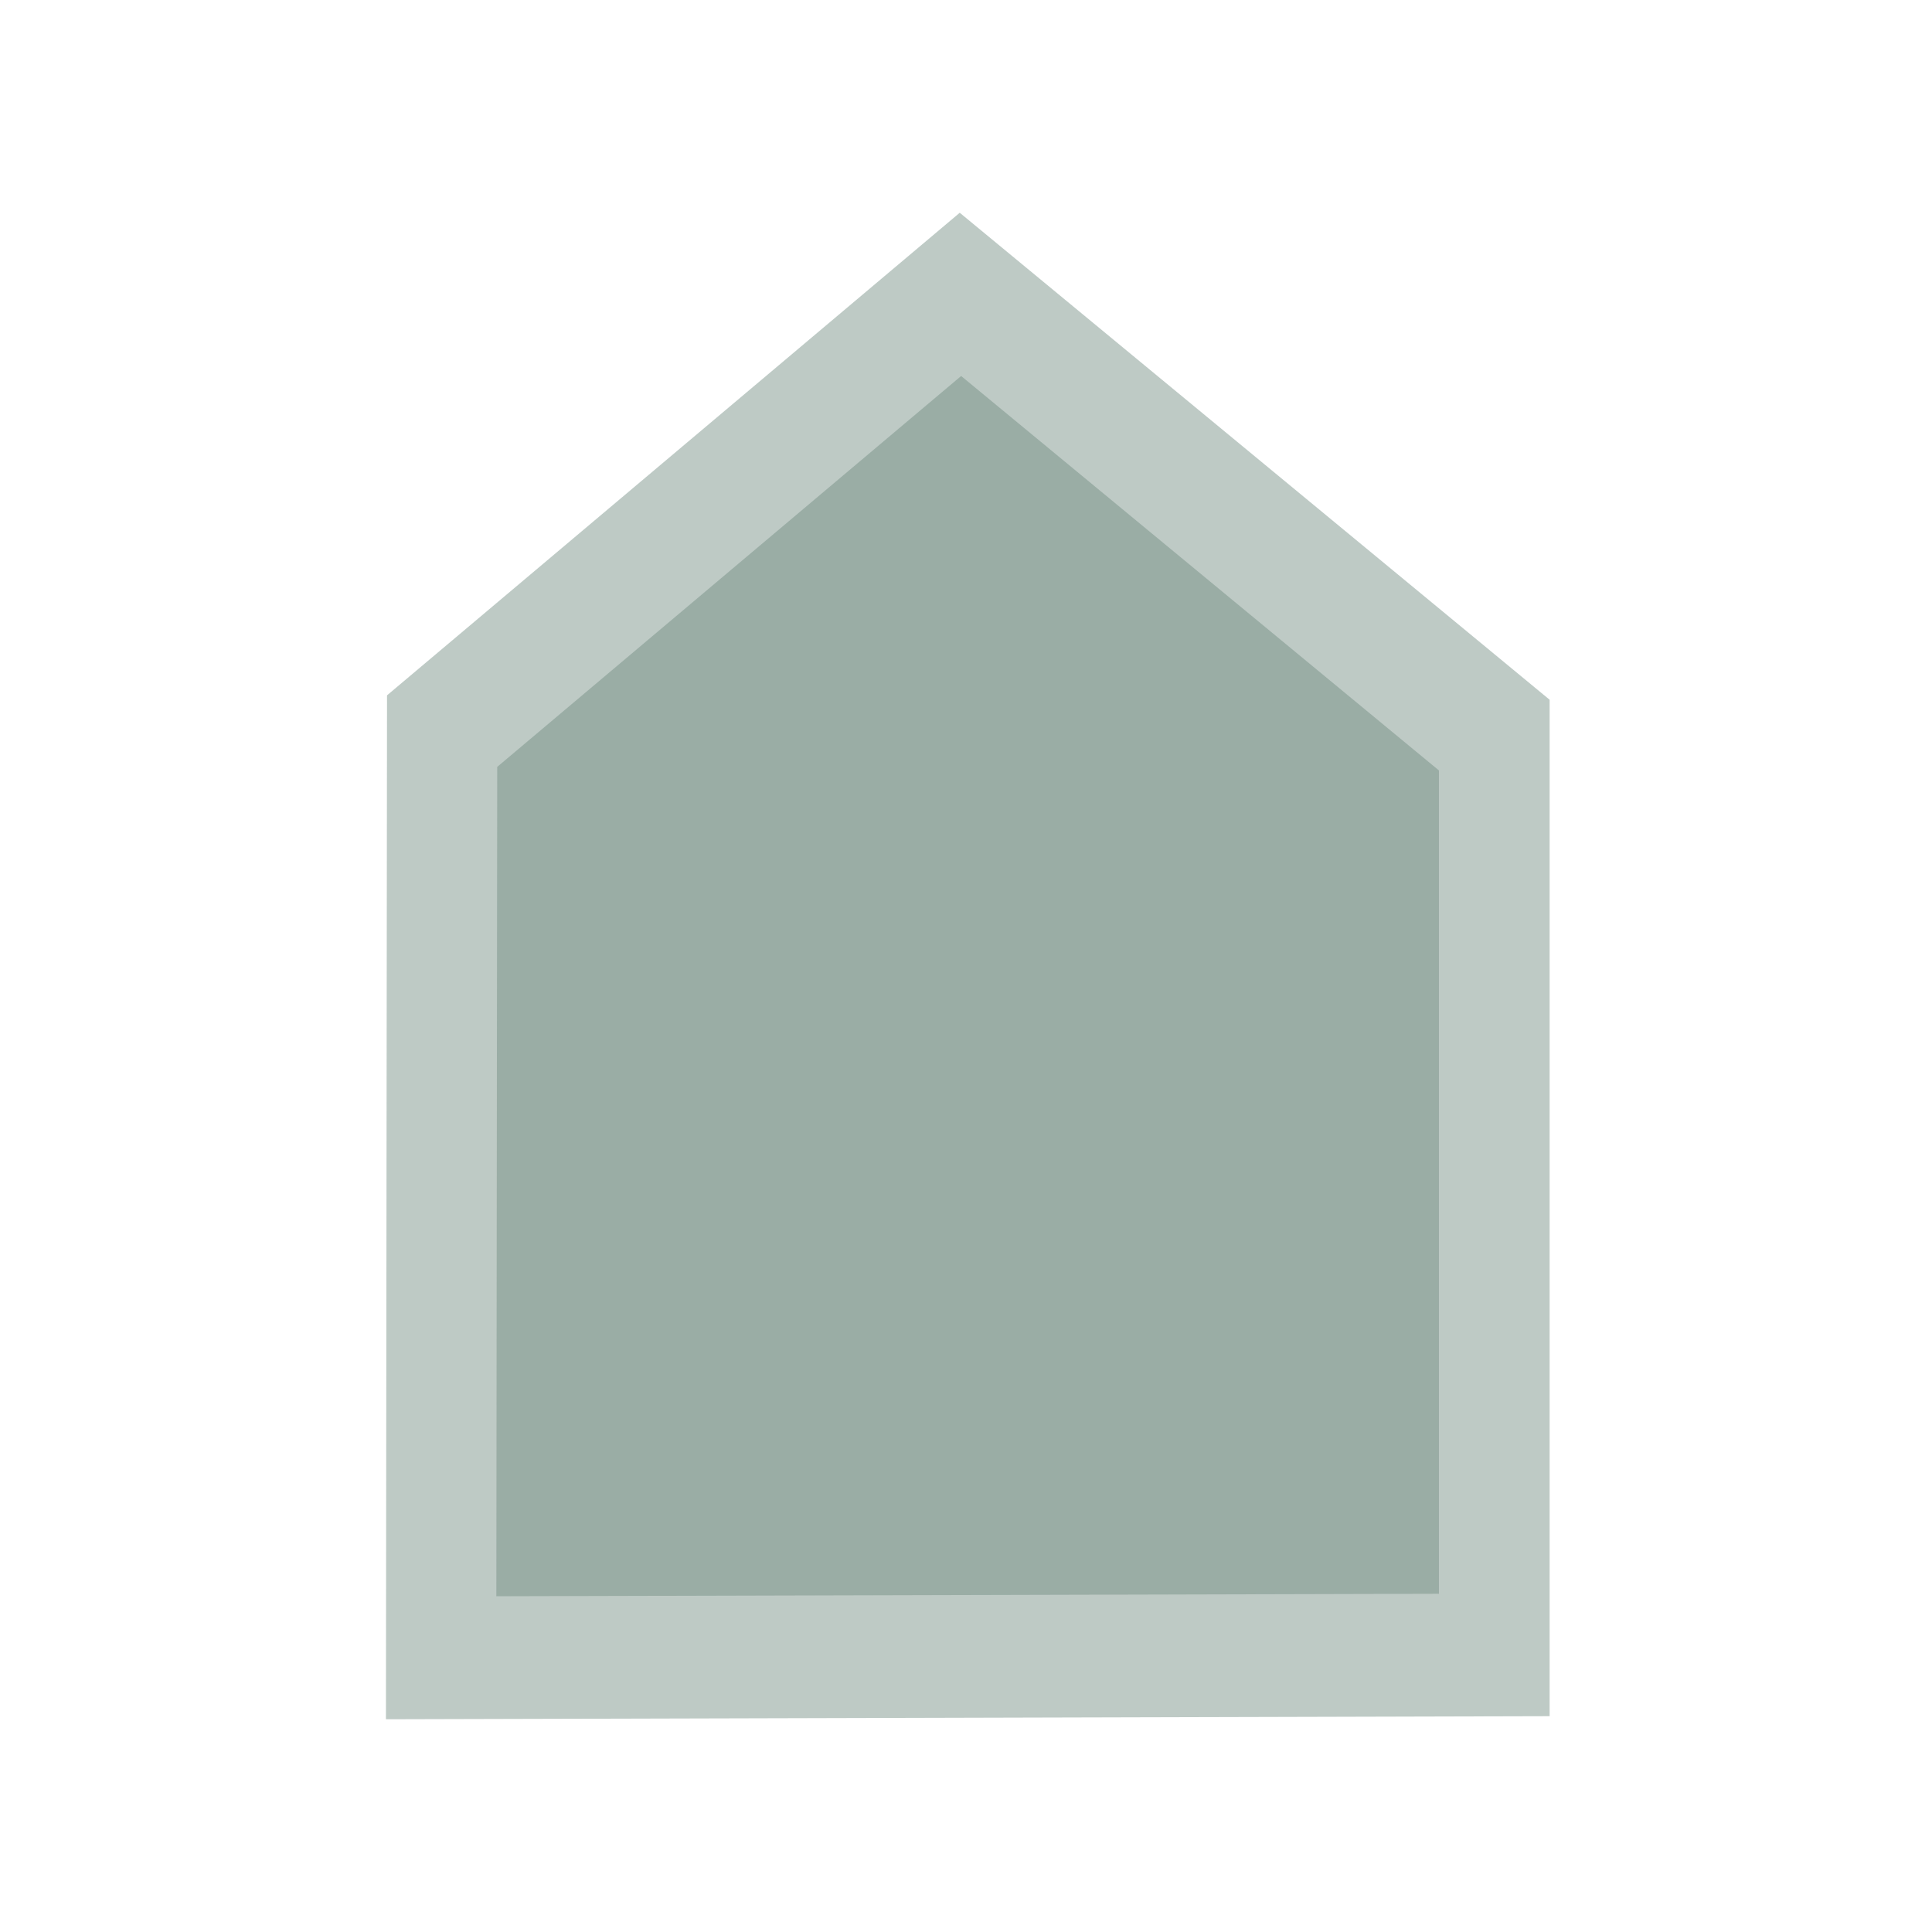
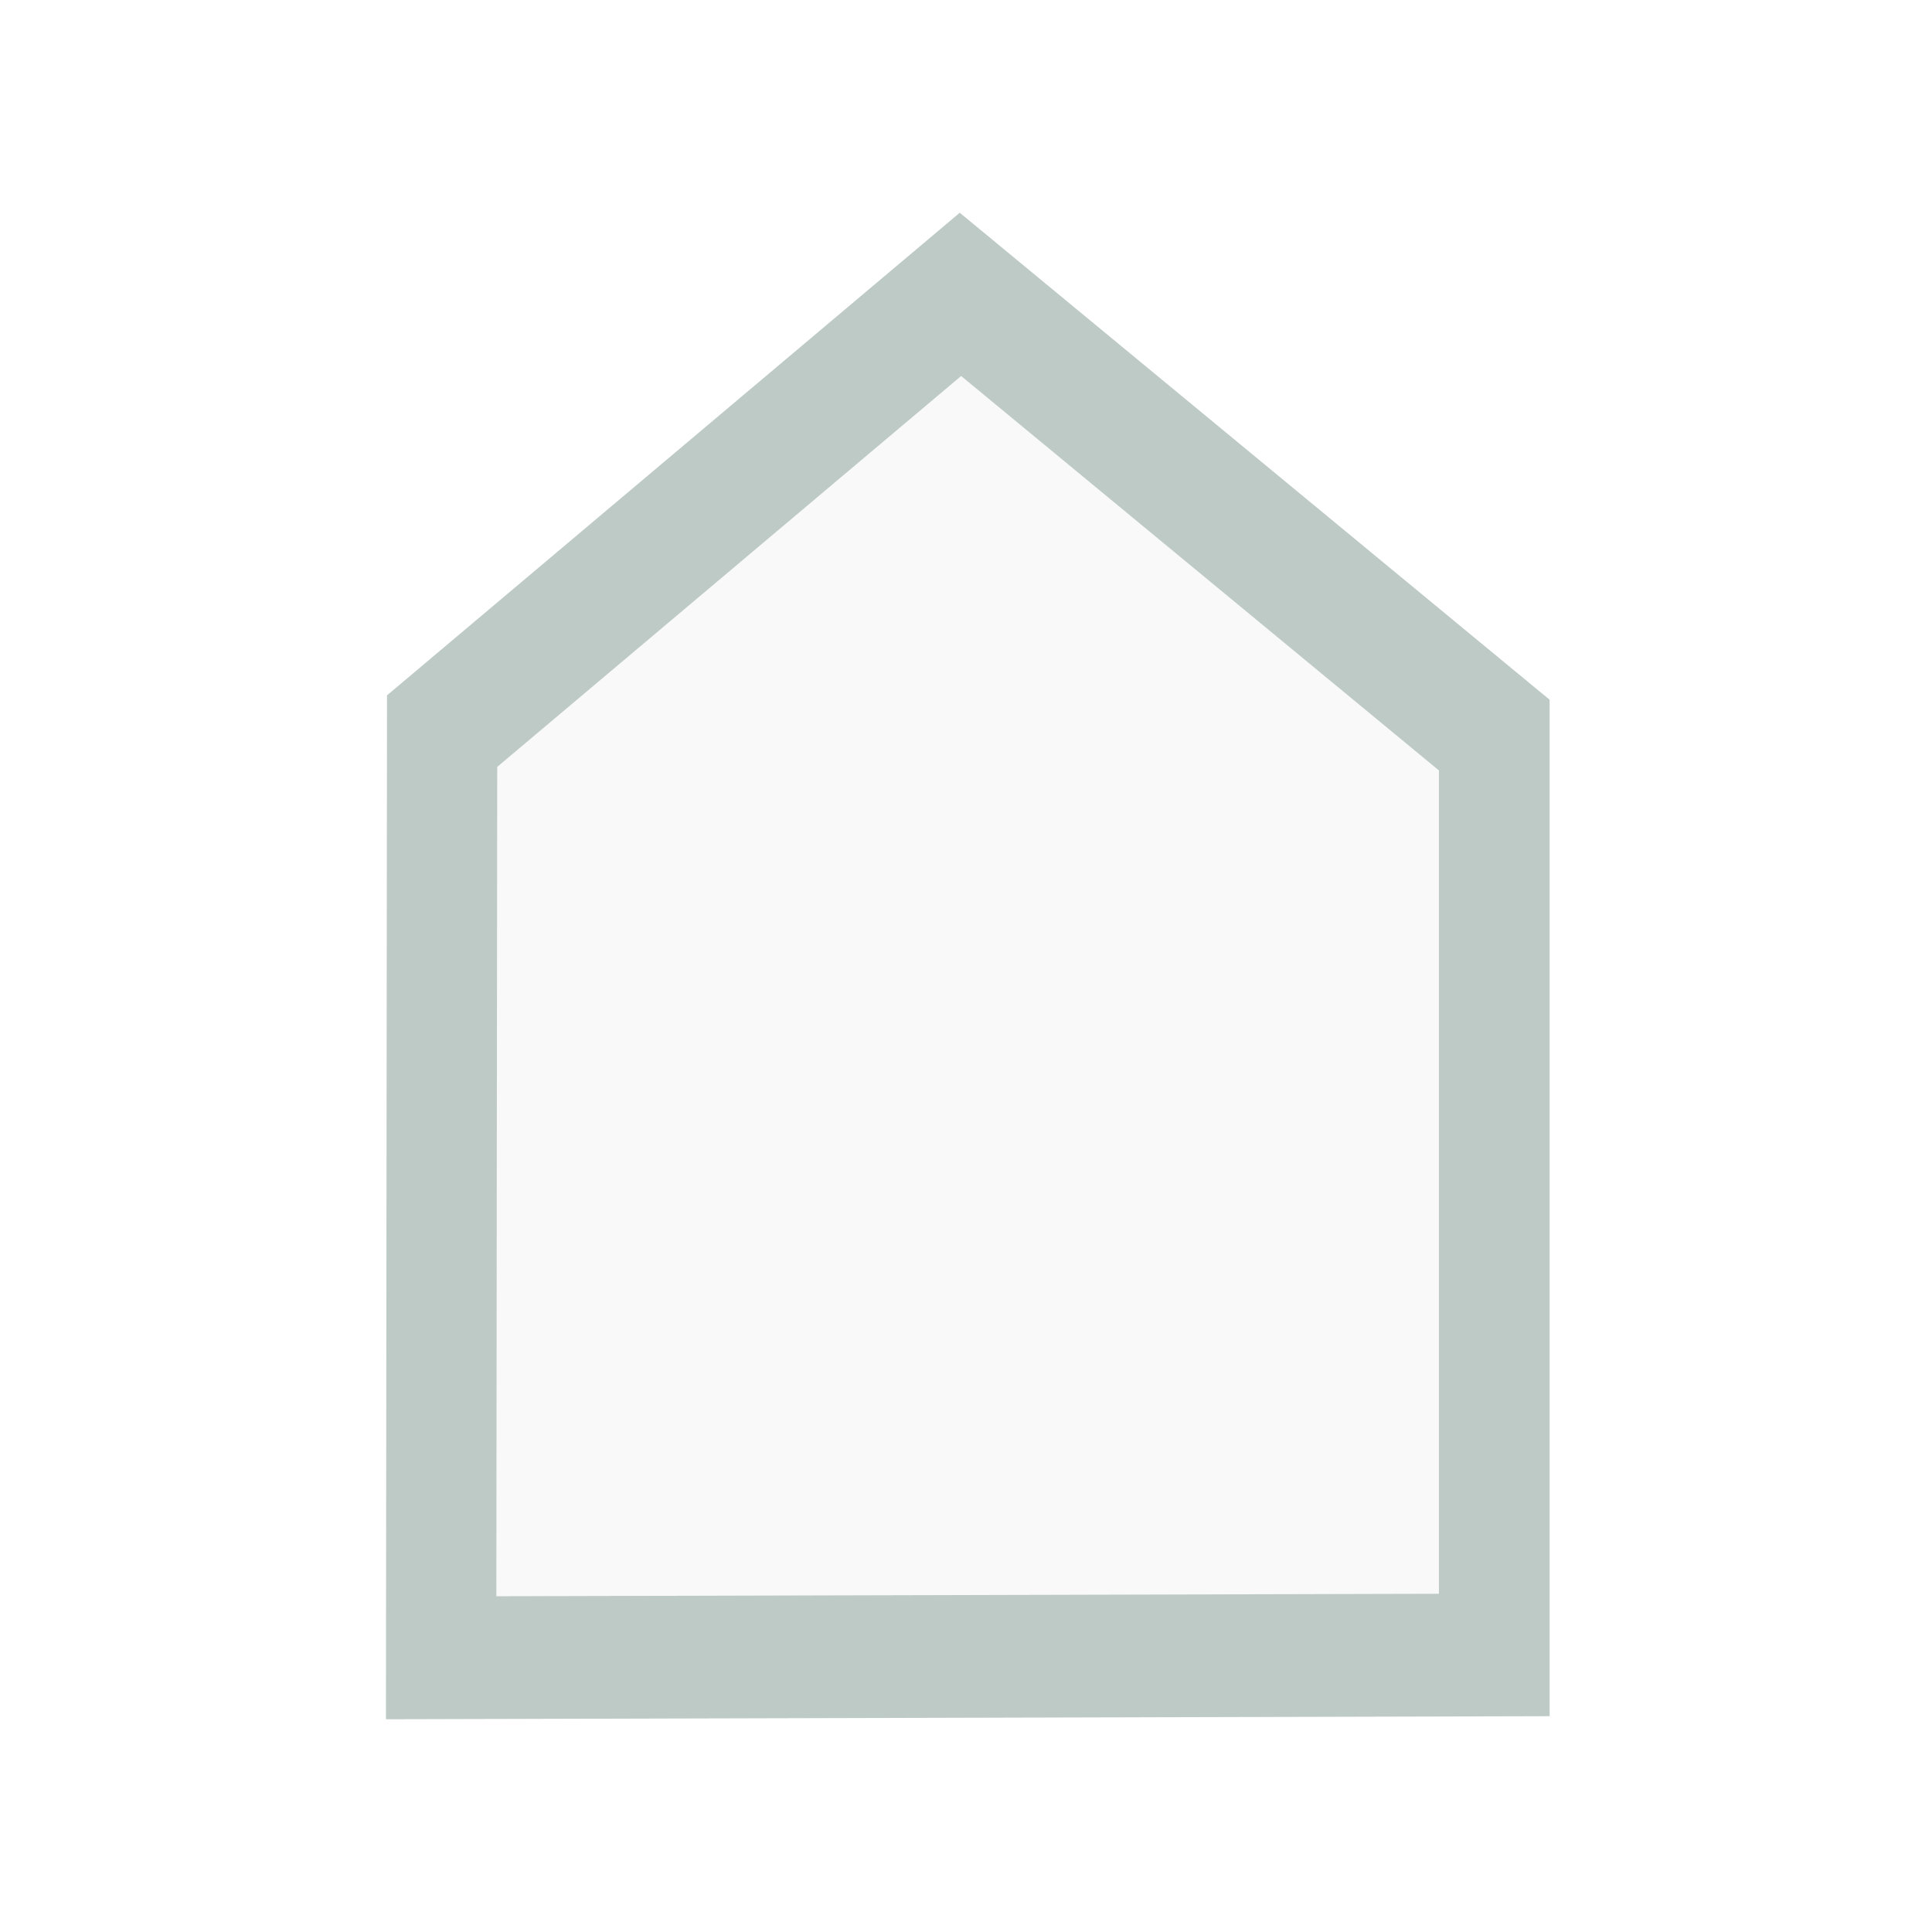
<svg xmlns="http://www.w3.org/2000/svg" version="1.1" id="Layer_1" x="0px" y="0px" width="192px" height="192px" viewBox="0 0 192 192" enable-background="new 0 0 192 192" xml:space="preserve">
  <polygon opacity="0.45" fill="#6E897F" points="154,170.553 38.354,170.857 38.462,69.102 95.378,21.143 154,69.539 " />
-   <polygon opacity="0.45" fill="#6E897F" points="143,158.388 49.326,158.634 49.413,76.212 95.516,37.366 143,76.566 " />
+   <polygon opacity="0.95" fill="#FBFBFB" points="143,158.388 49.326,158.634 49.413,76.212 95.516,37.366 143,76.566 " />
</svg>
